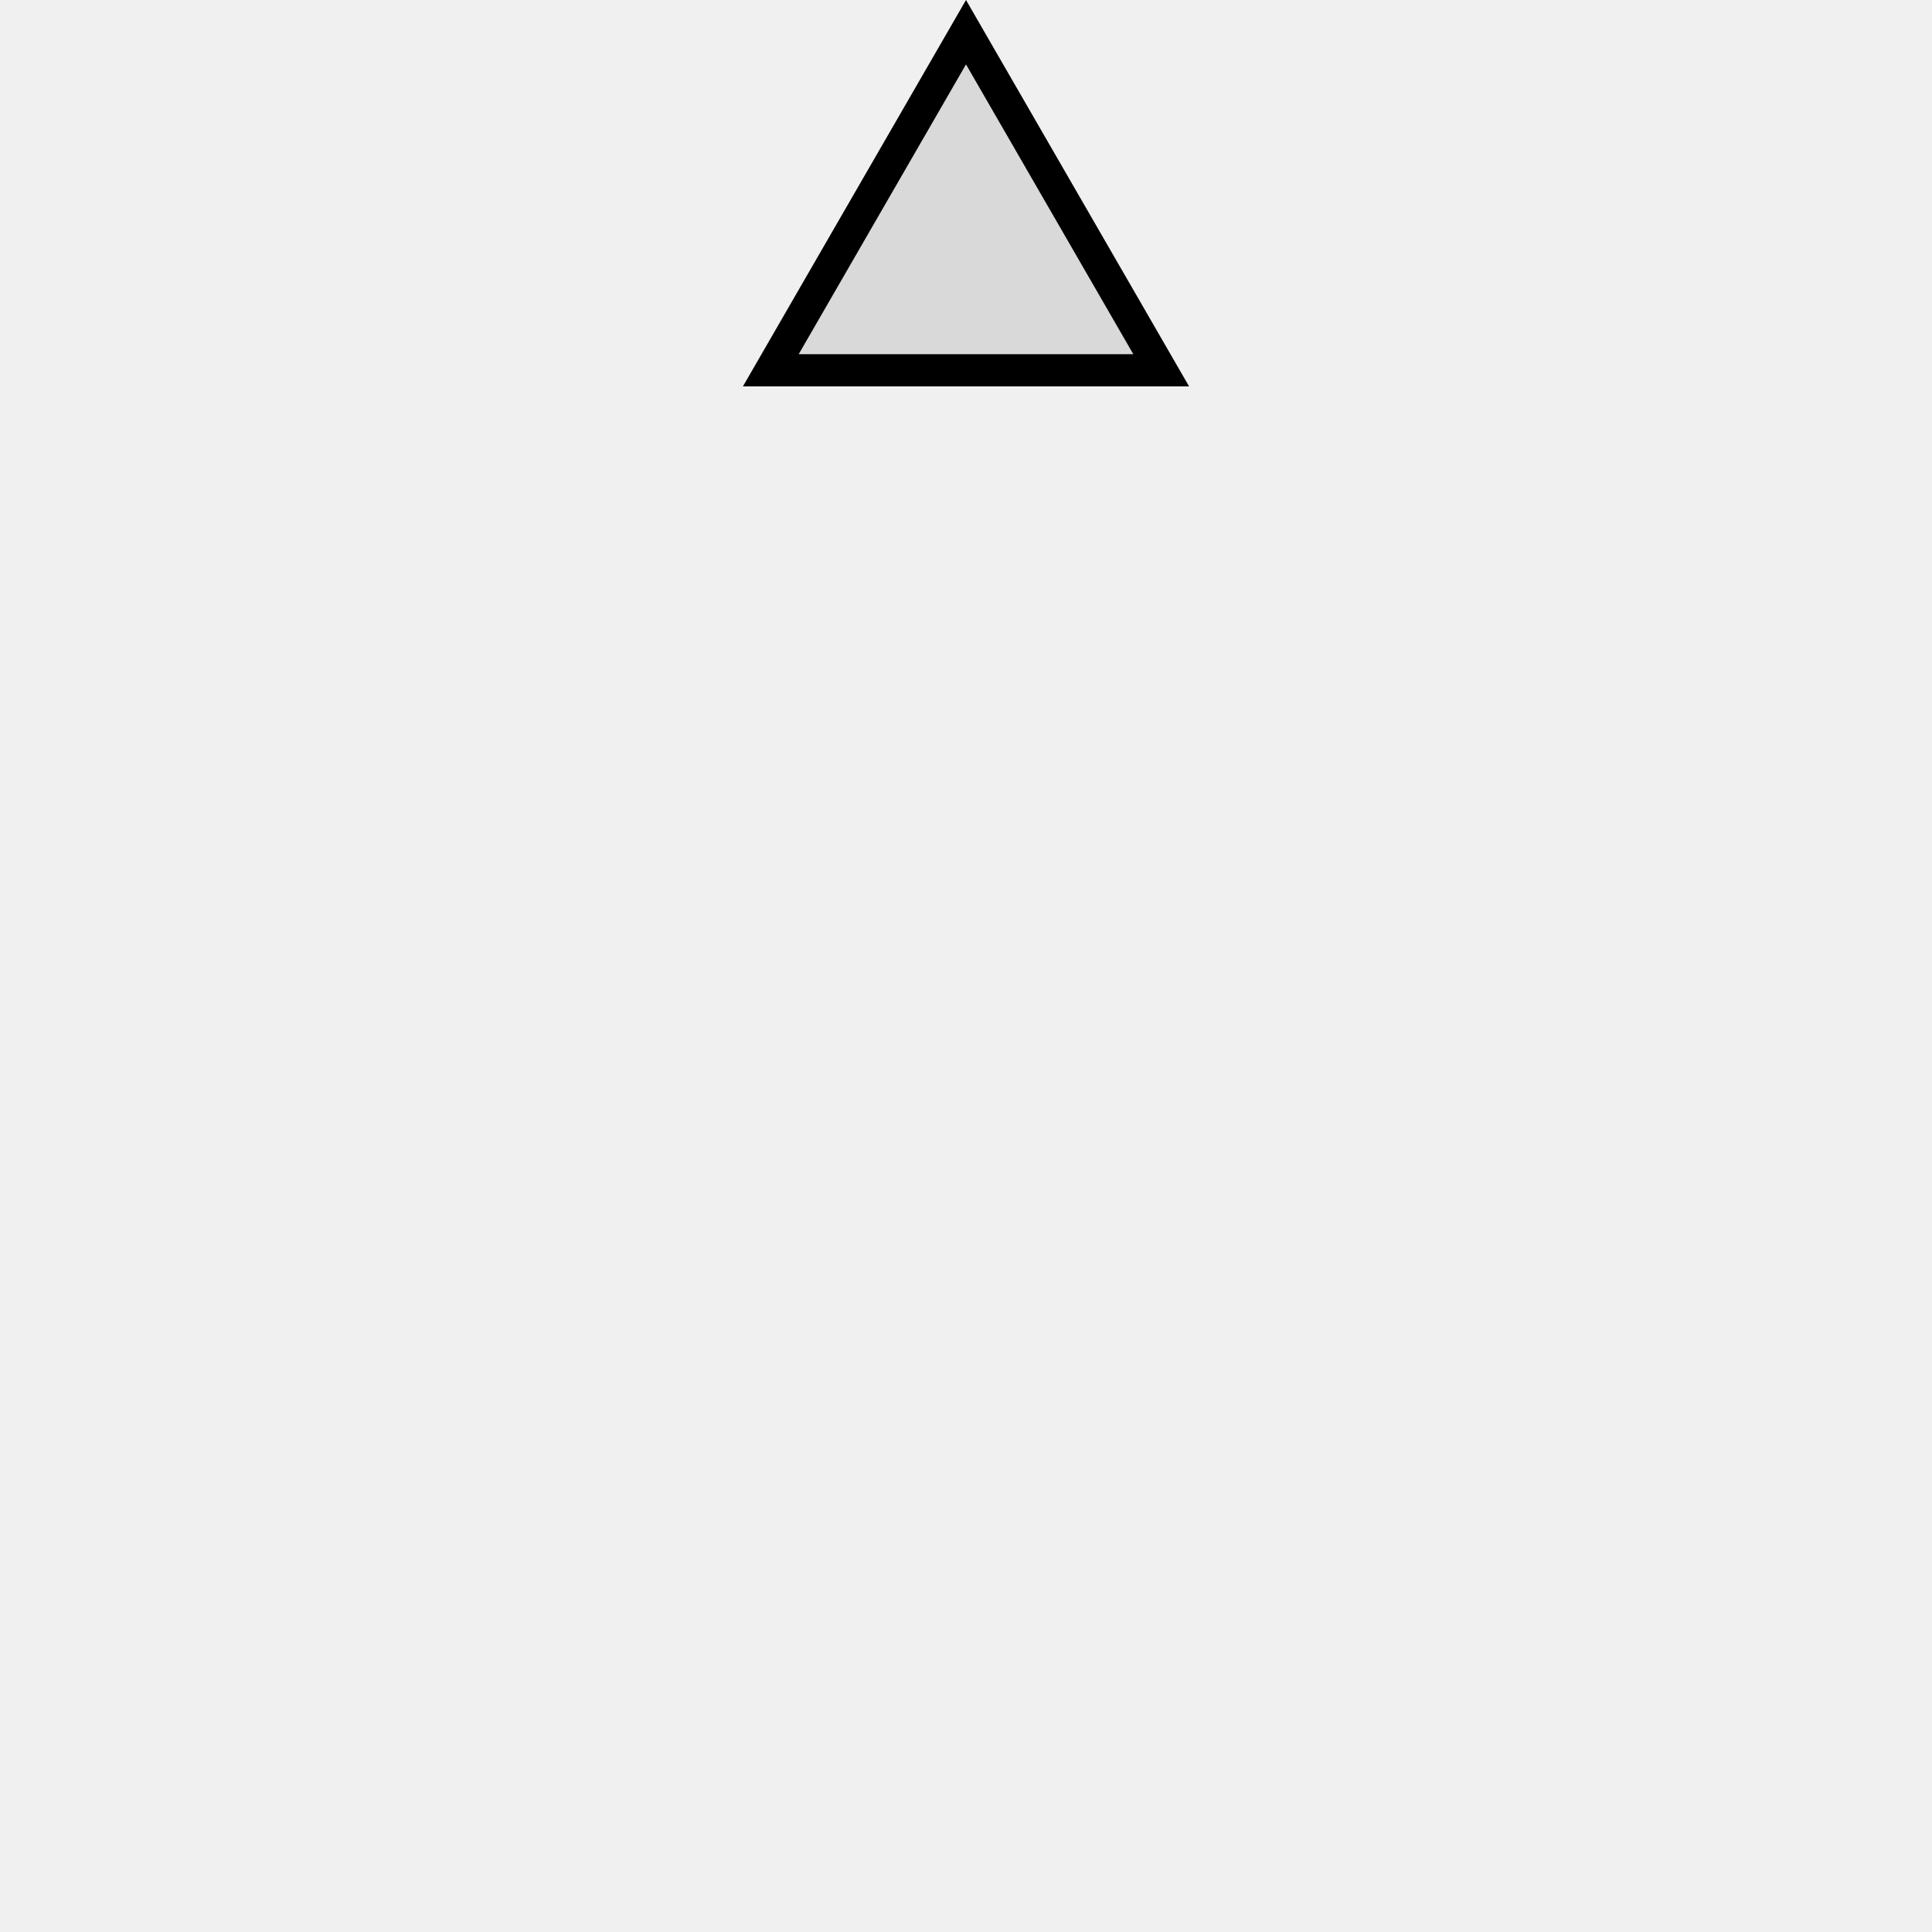
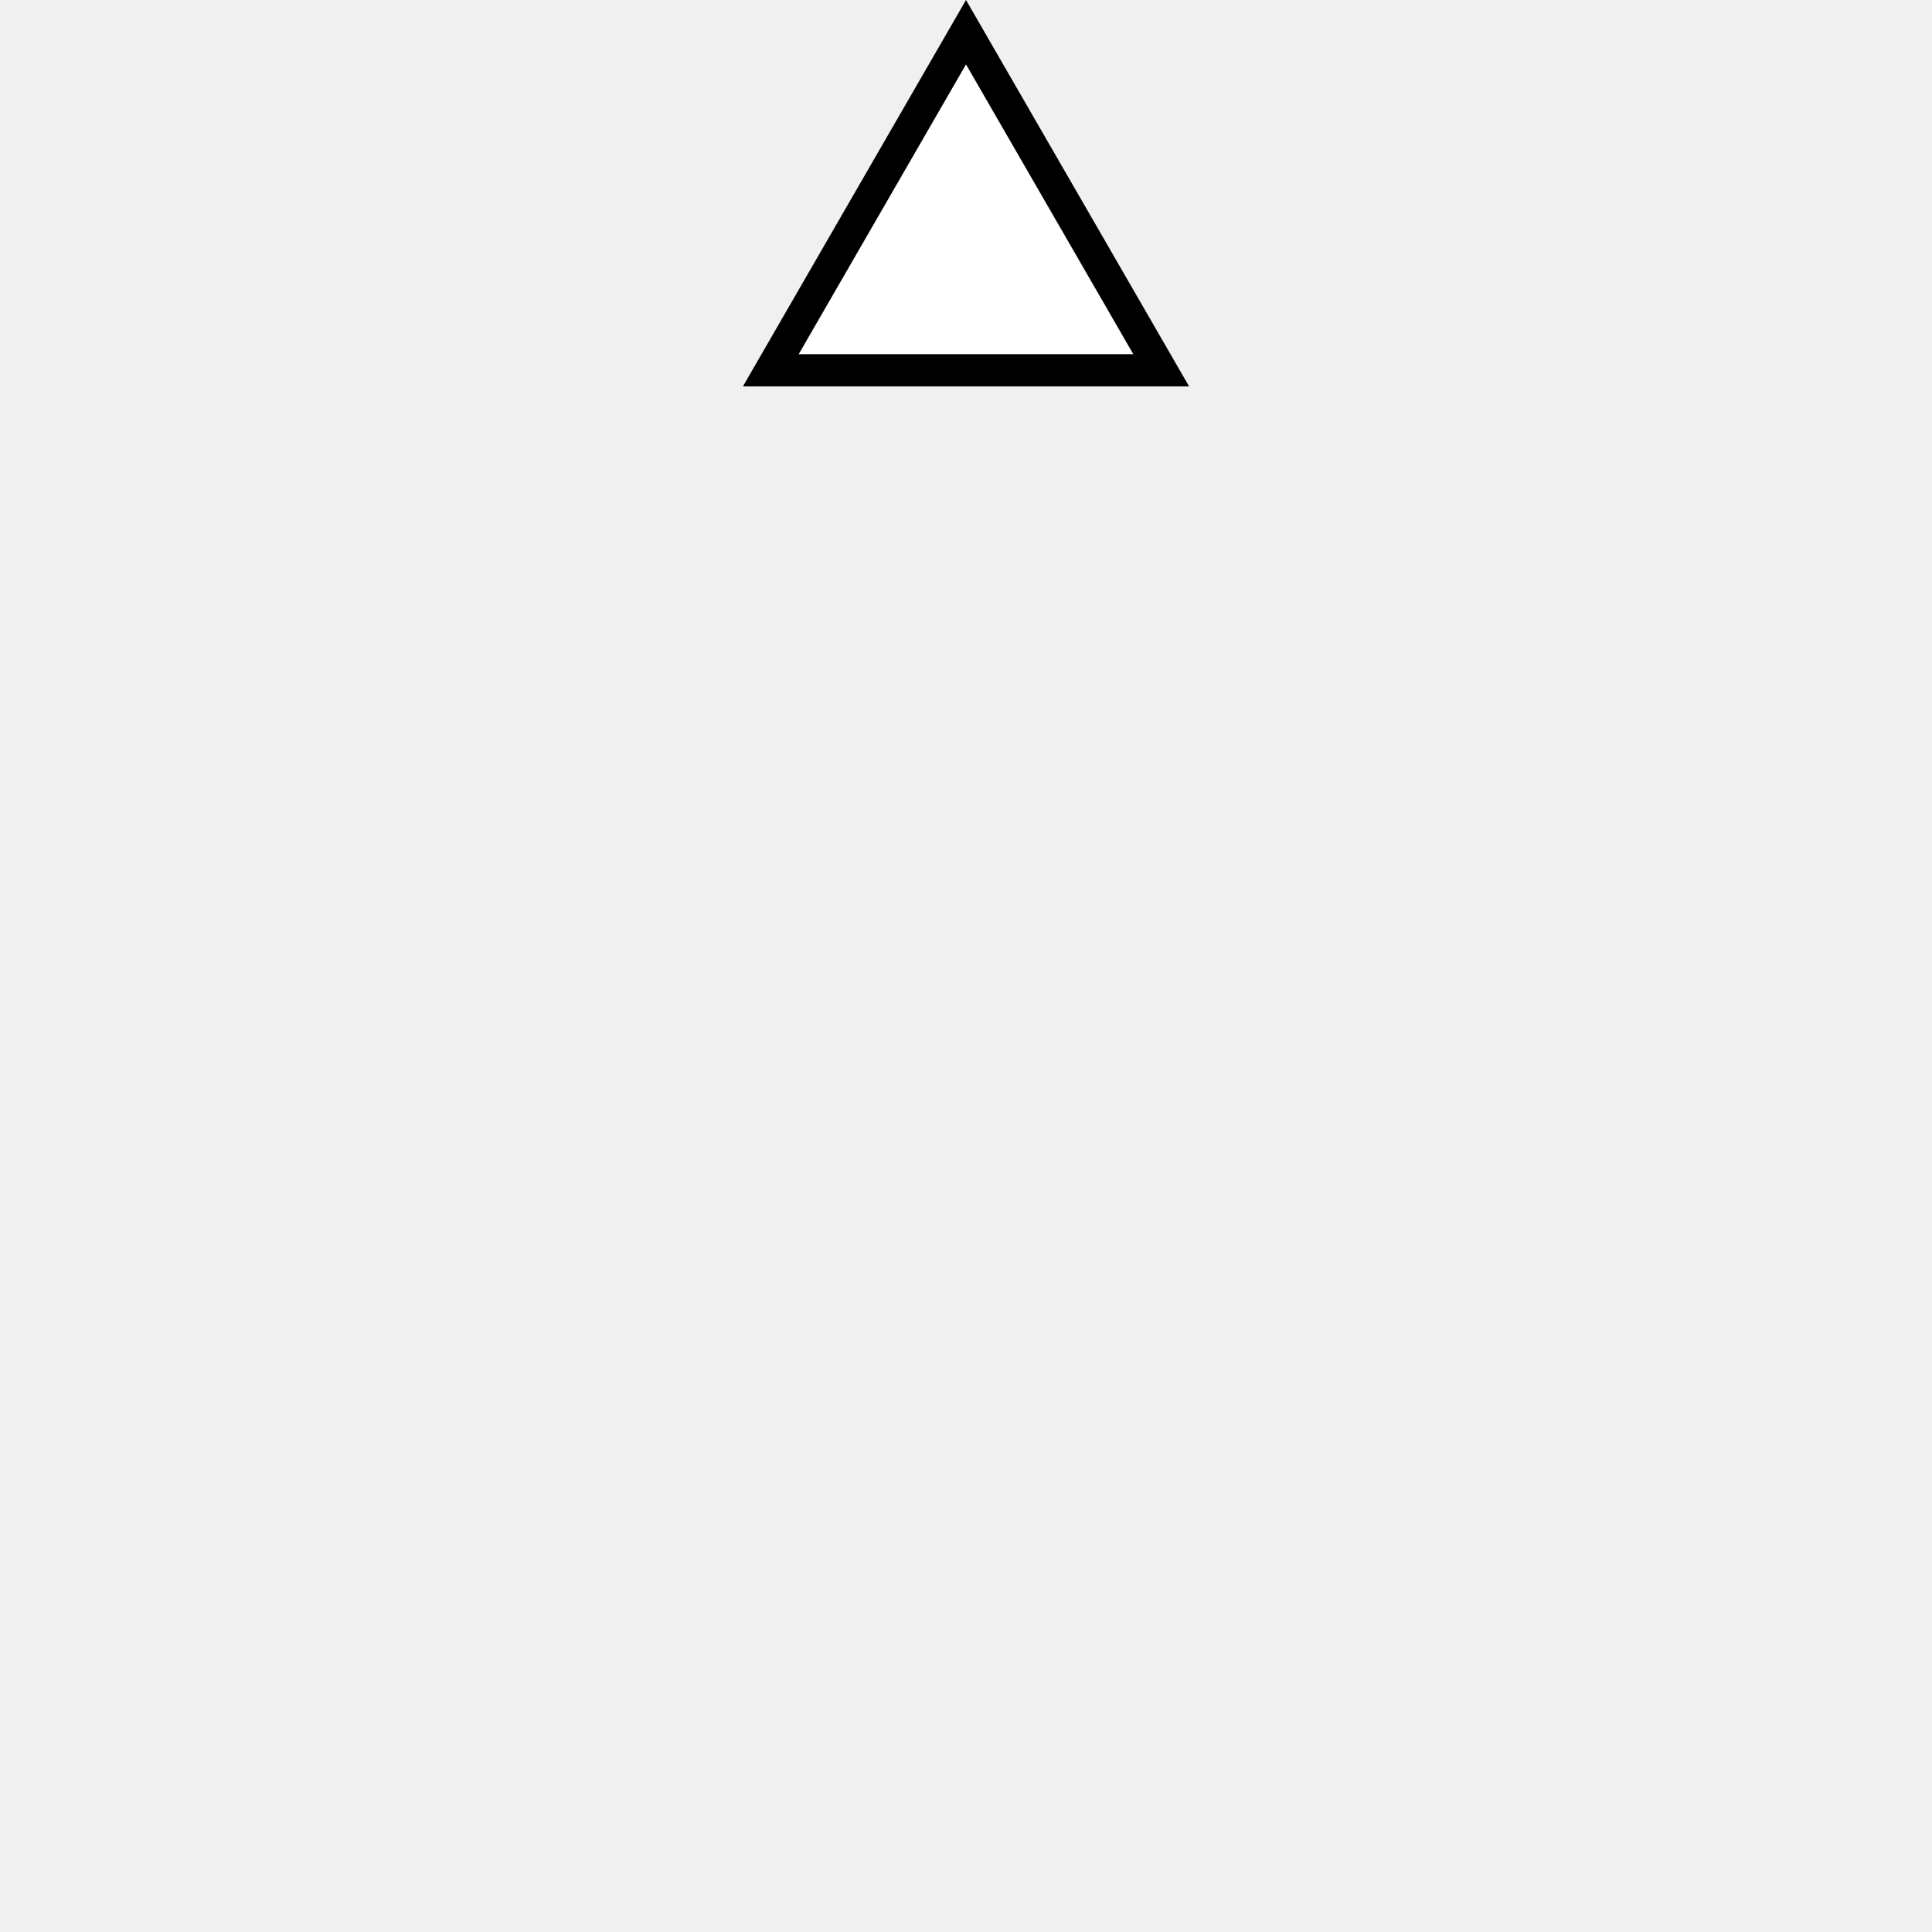
<svg xmlns="http://www.w3.org/2000/svg" width="120" height="120" viewBox="0 0 120 120" fill="none">
-   <path d="M60.866 3.5L60 2L59.134 3.5L48.742 21.5L47.876 23H49.608H70.392H72.124L71.258 21.5L60.866 3.5Z" fill="#D9D9D9" stroke="black" stroke-width="2" />
+   <path d="M60.866 3.5L60 2L59.134 3.5L48.742 21.5L47.876 23H49.608H70.392H72.124L71.258 21.5L60.866 3.5Z" fill="#FFFFFF" stroke="#000000" stroke-width="2" />
</svg>
